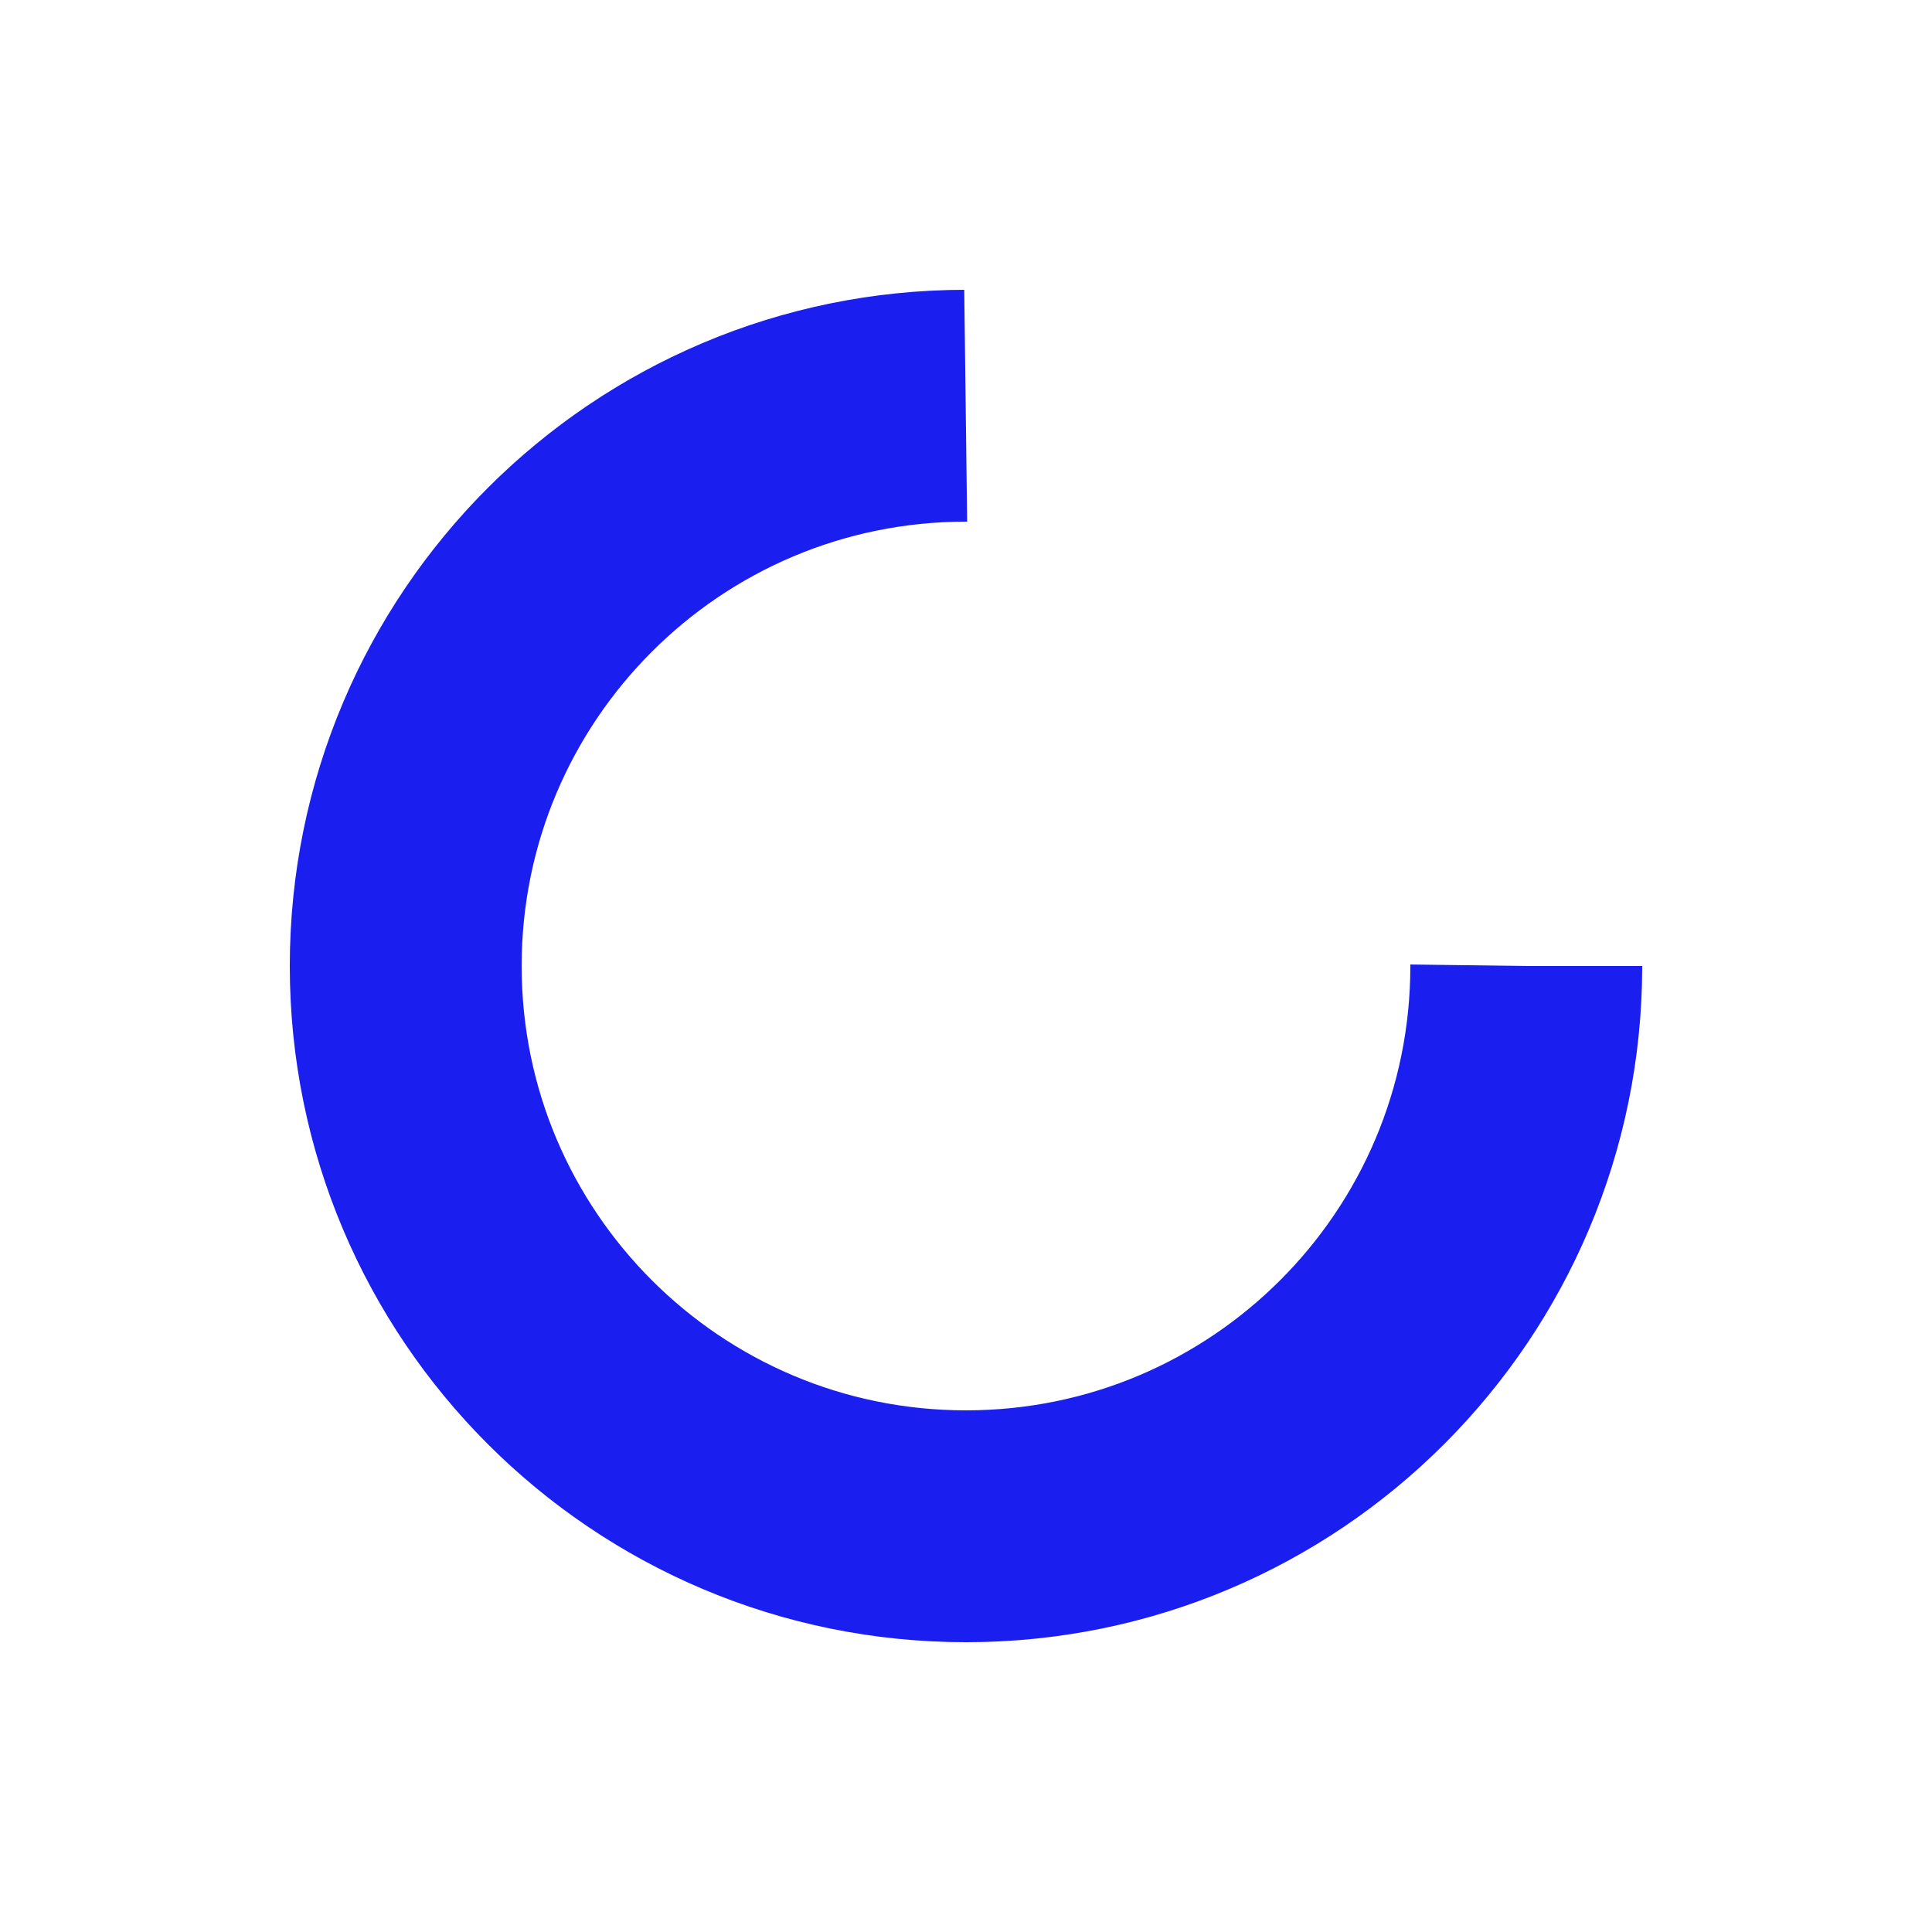
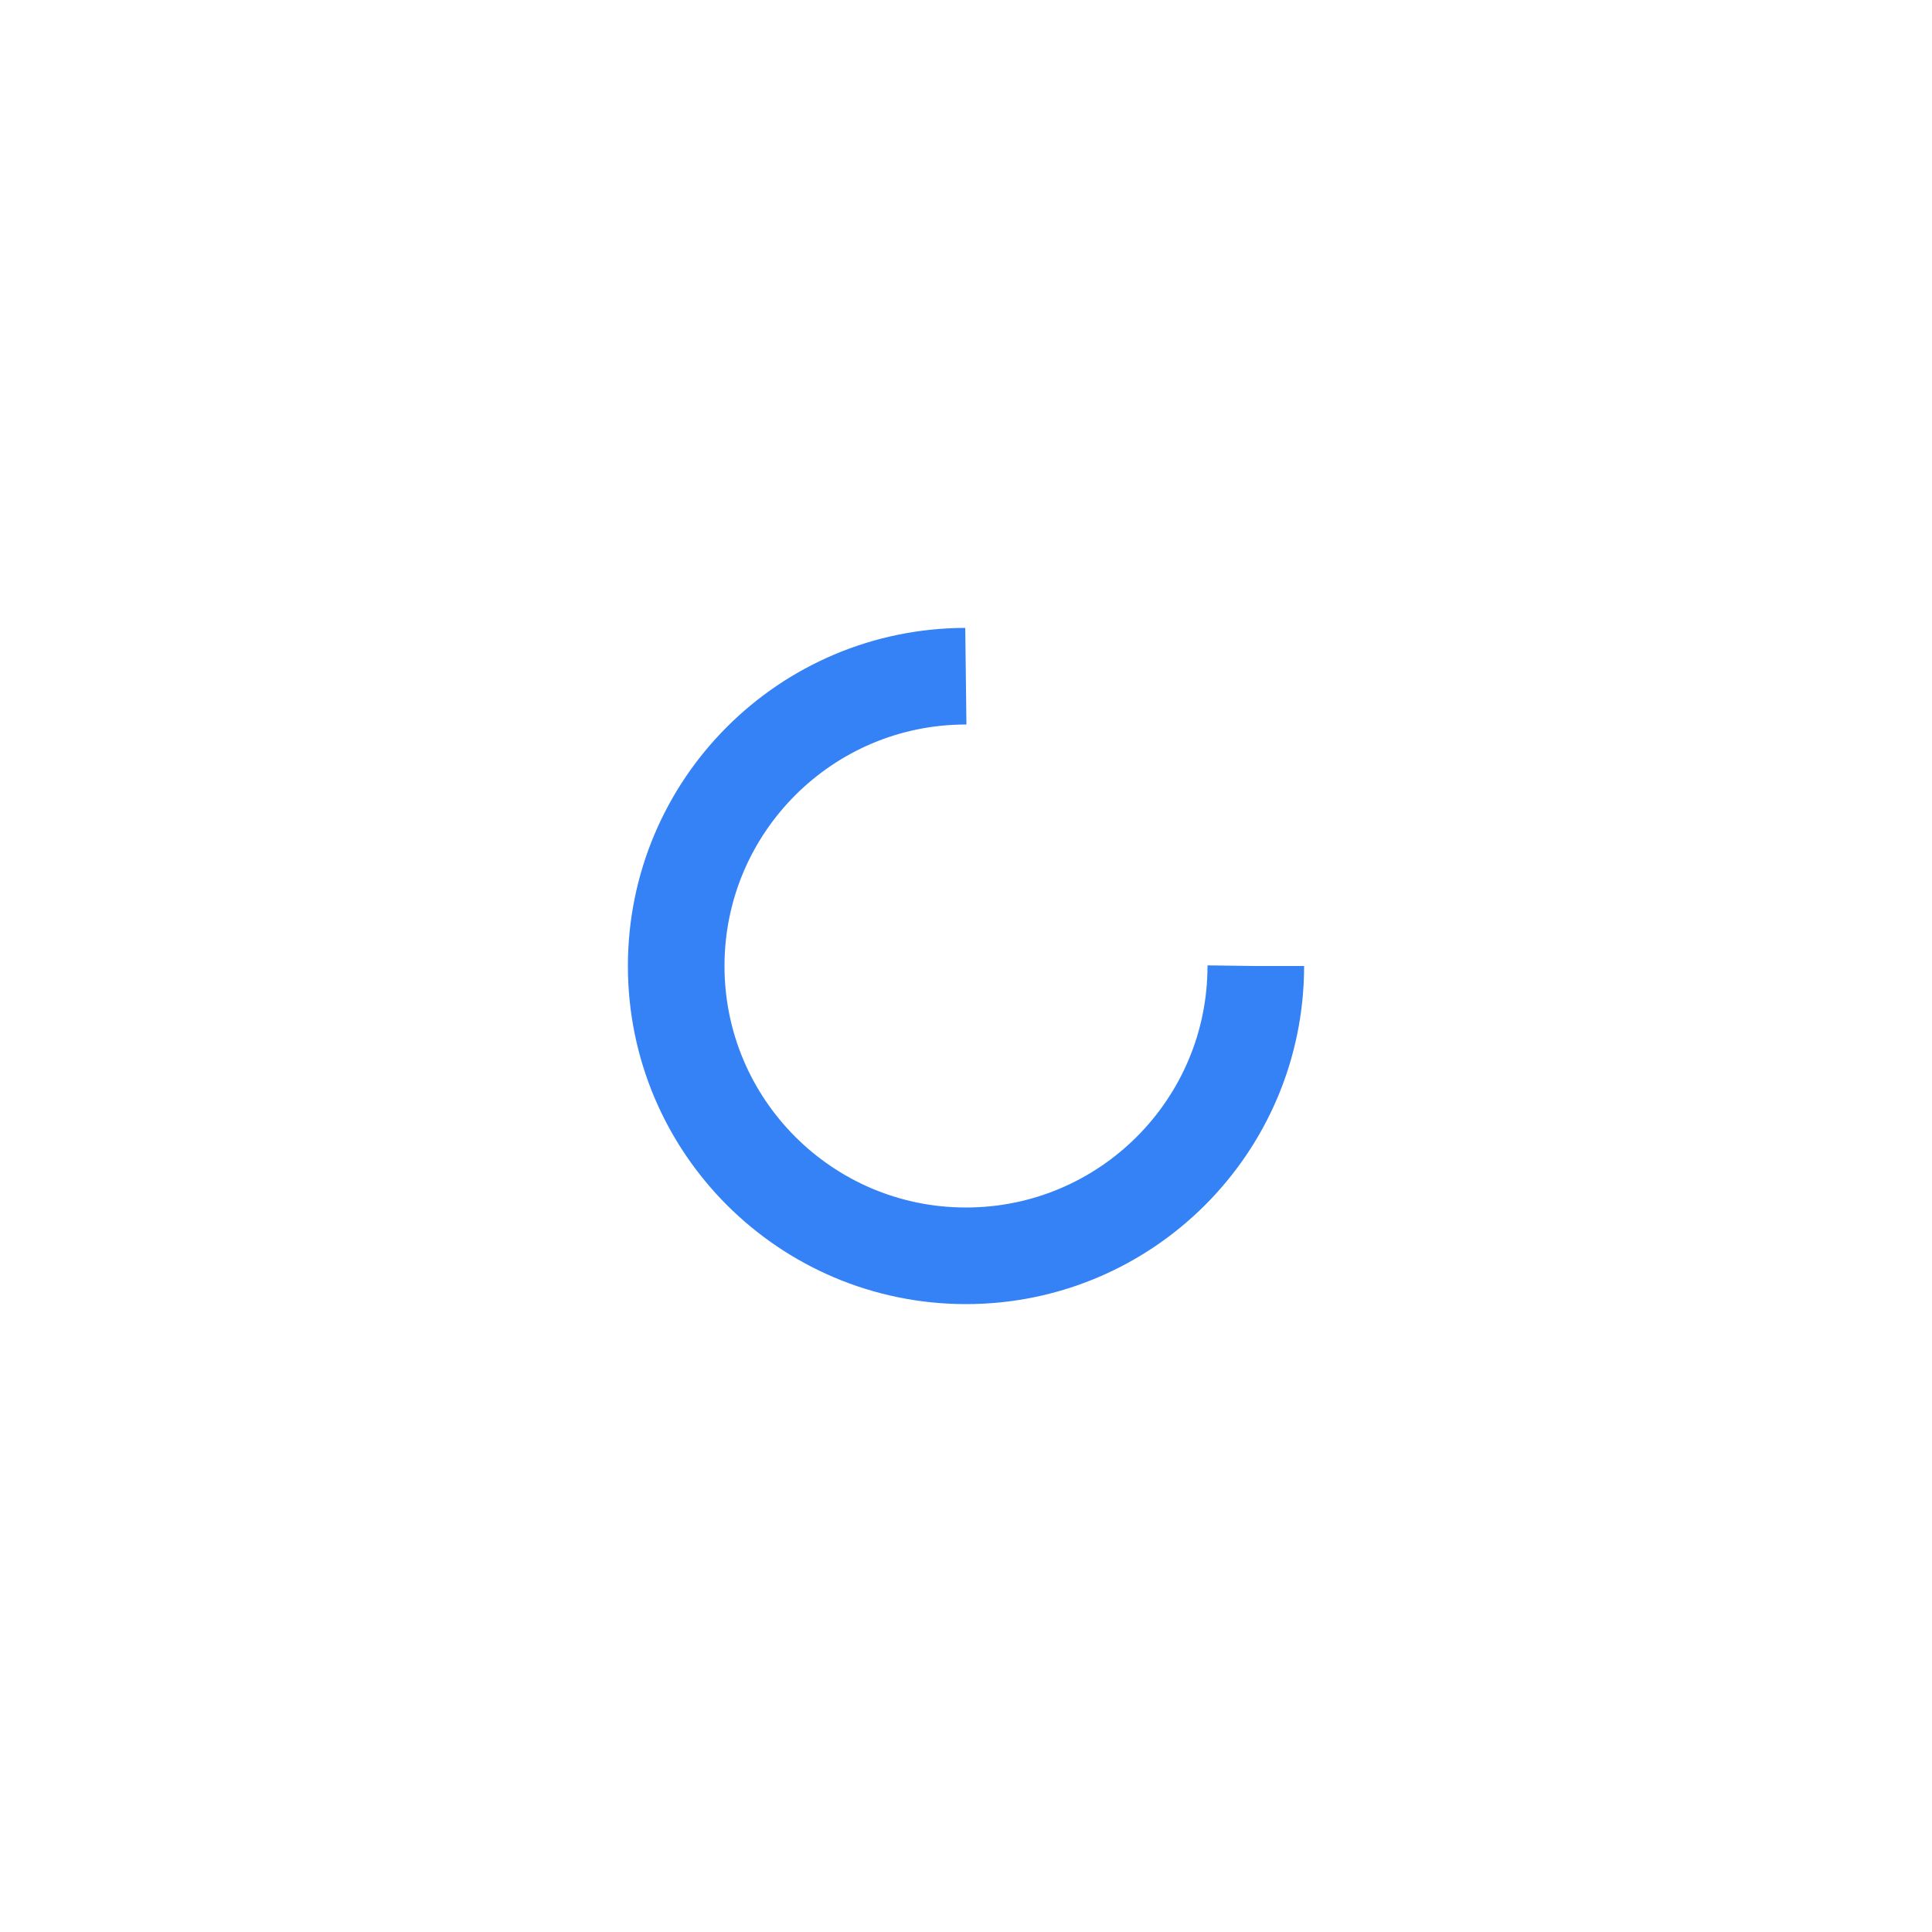
<svg xmlns="http://www.w3.org/2000/svg" style="margin: auto; background: none; display: block; shape-rendering: auto;" width="200px" height="200px" viewBox="0 0 100 100" preserveAspectRatio="xMidYMid">
-   <circle cx="50" cy="50" fill="none" stroke="#1a1ff0" stroke-width="12" r="29" stroke-dasharray="136.659 47.553">
+   <circle cx="50" cy="50" fill="none" stroke="#3482f6" stroke-width="5" r="15" stroke-dasharray="70.686 25.562">
    <animateTransform attributeName="transform" type="rotate" repeatCount="indefinite" dur="1s" values="0 50 50;360 50 50" keyTimes="0;1" />
  </circle>
</svg>
